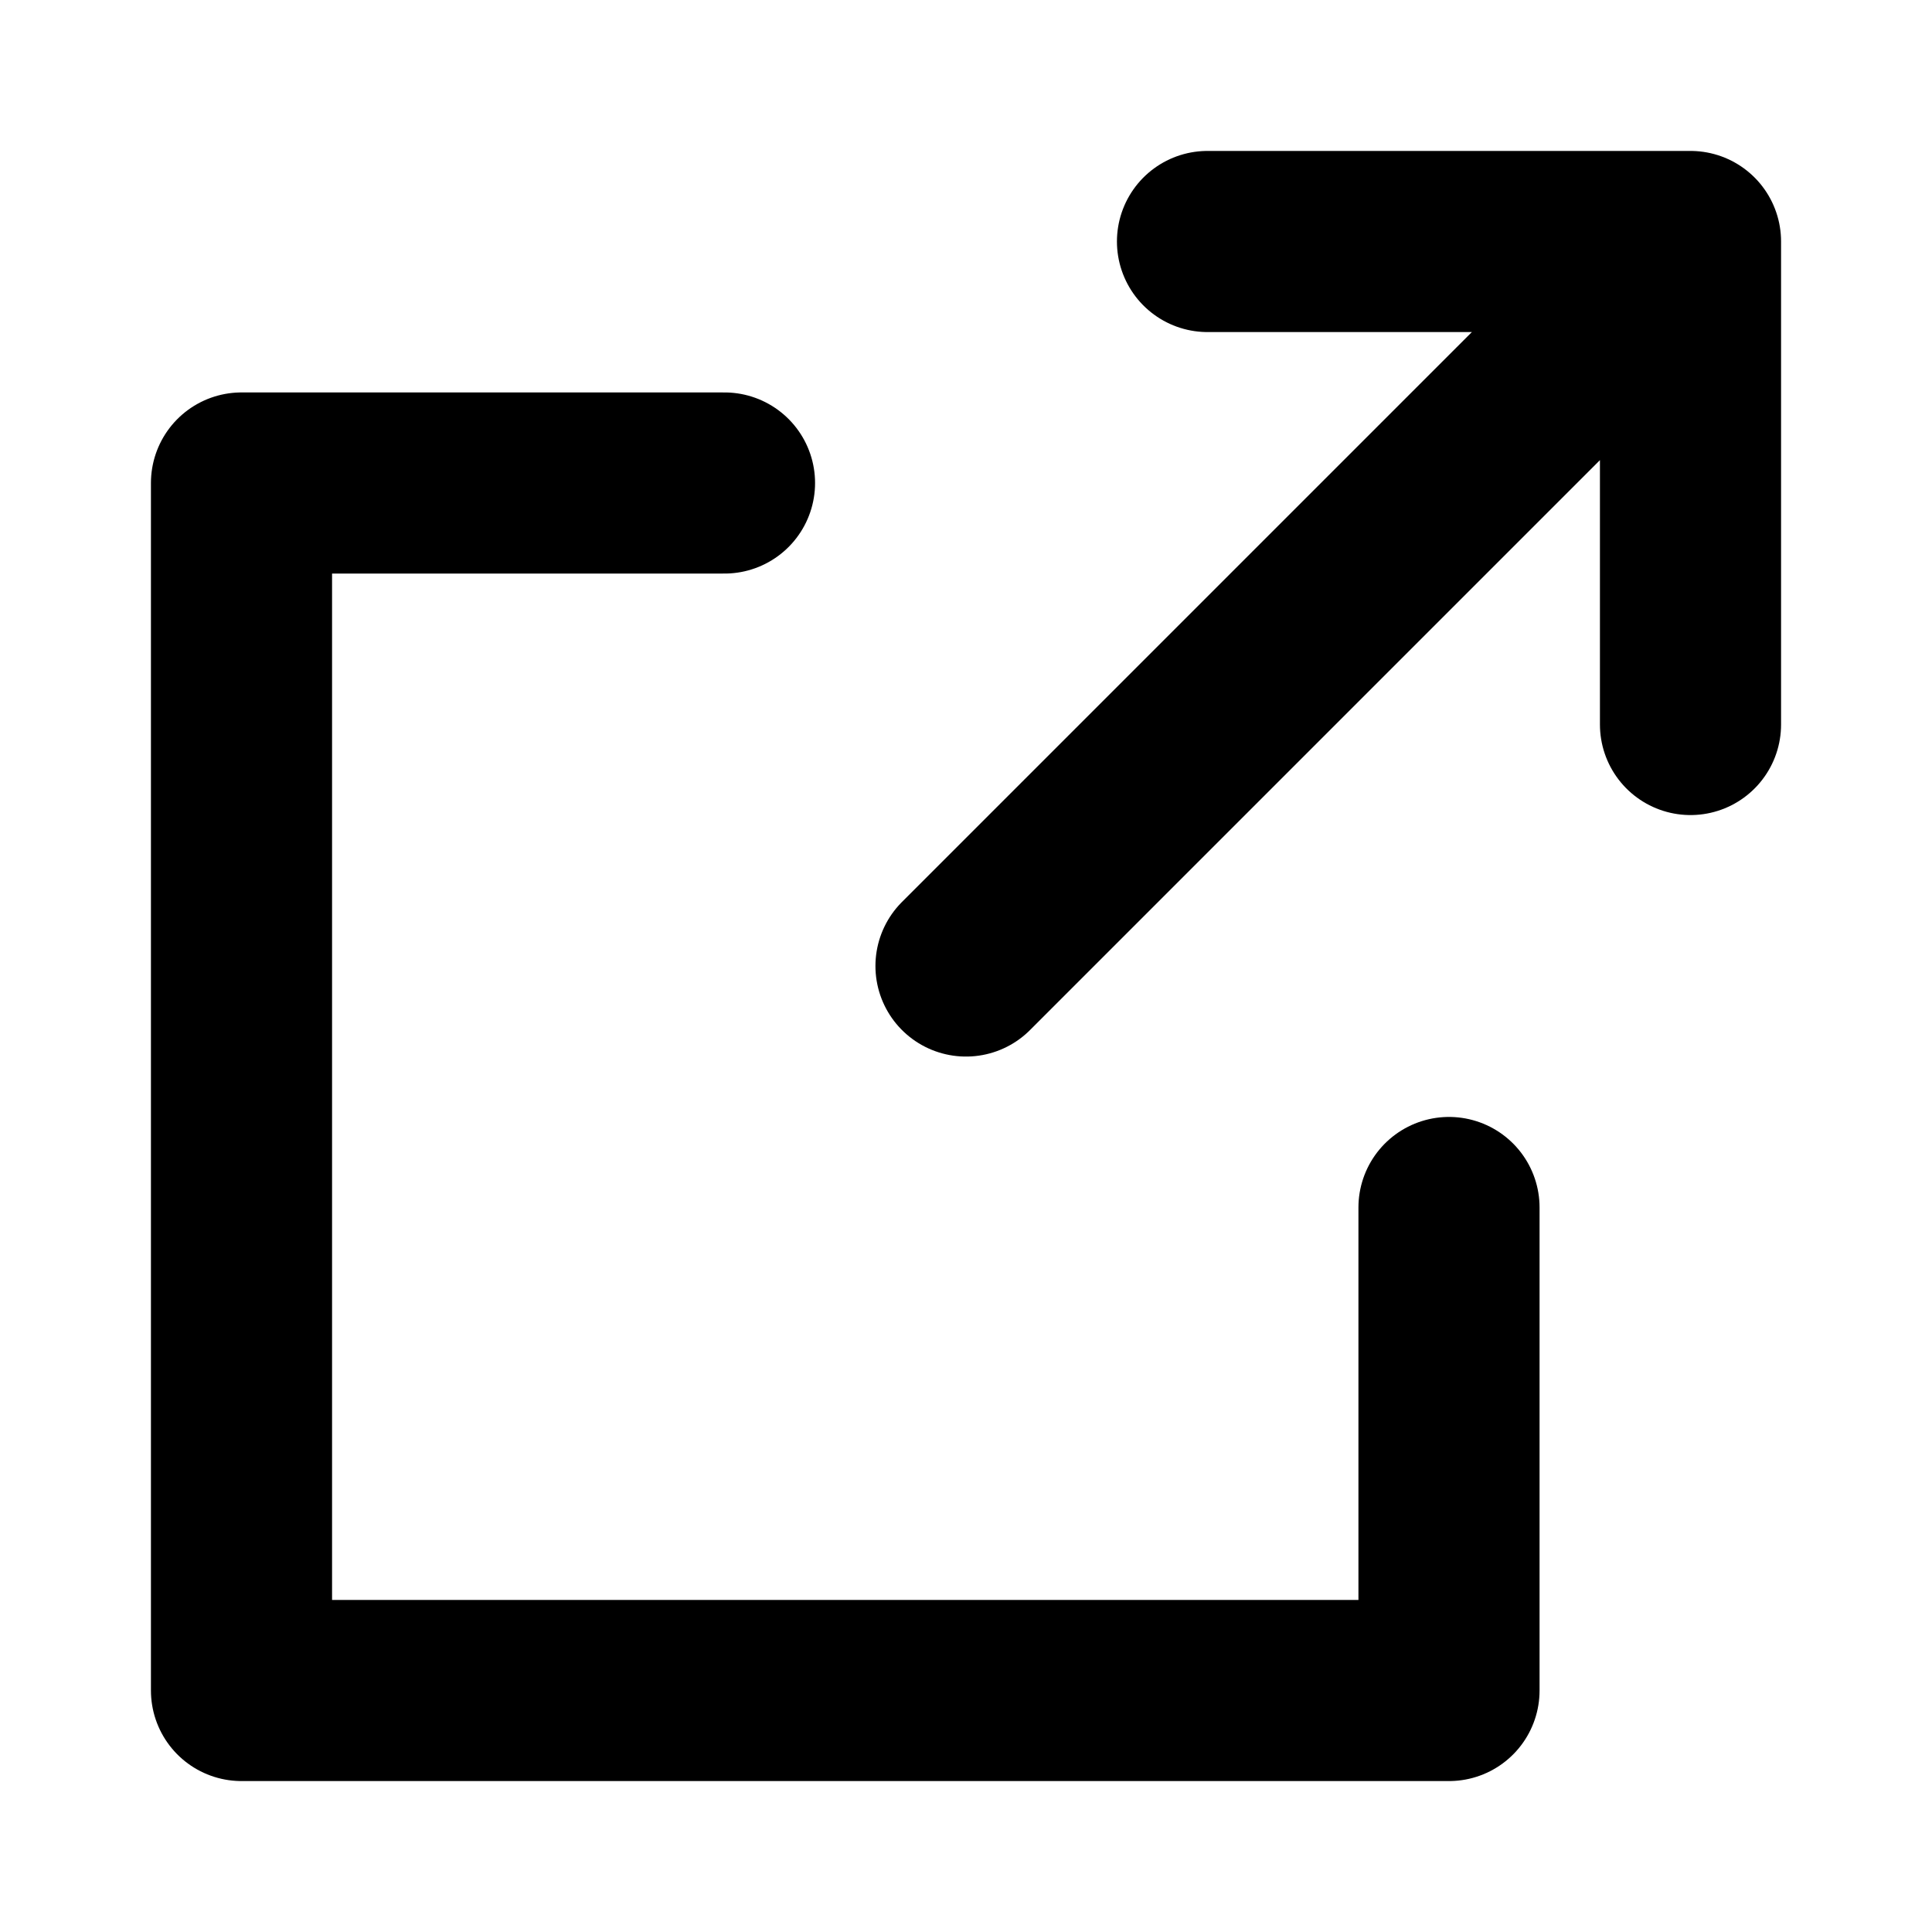
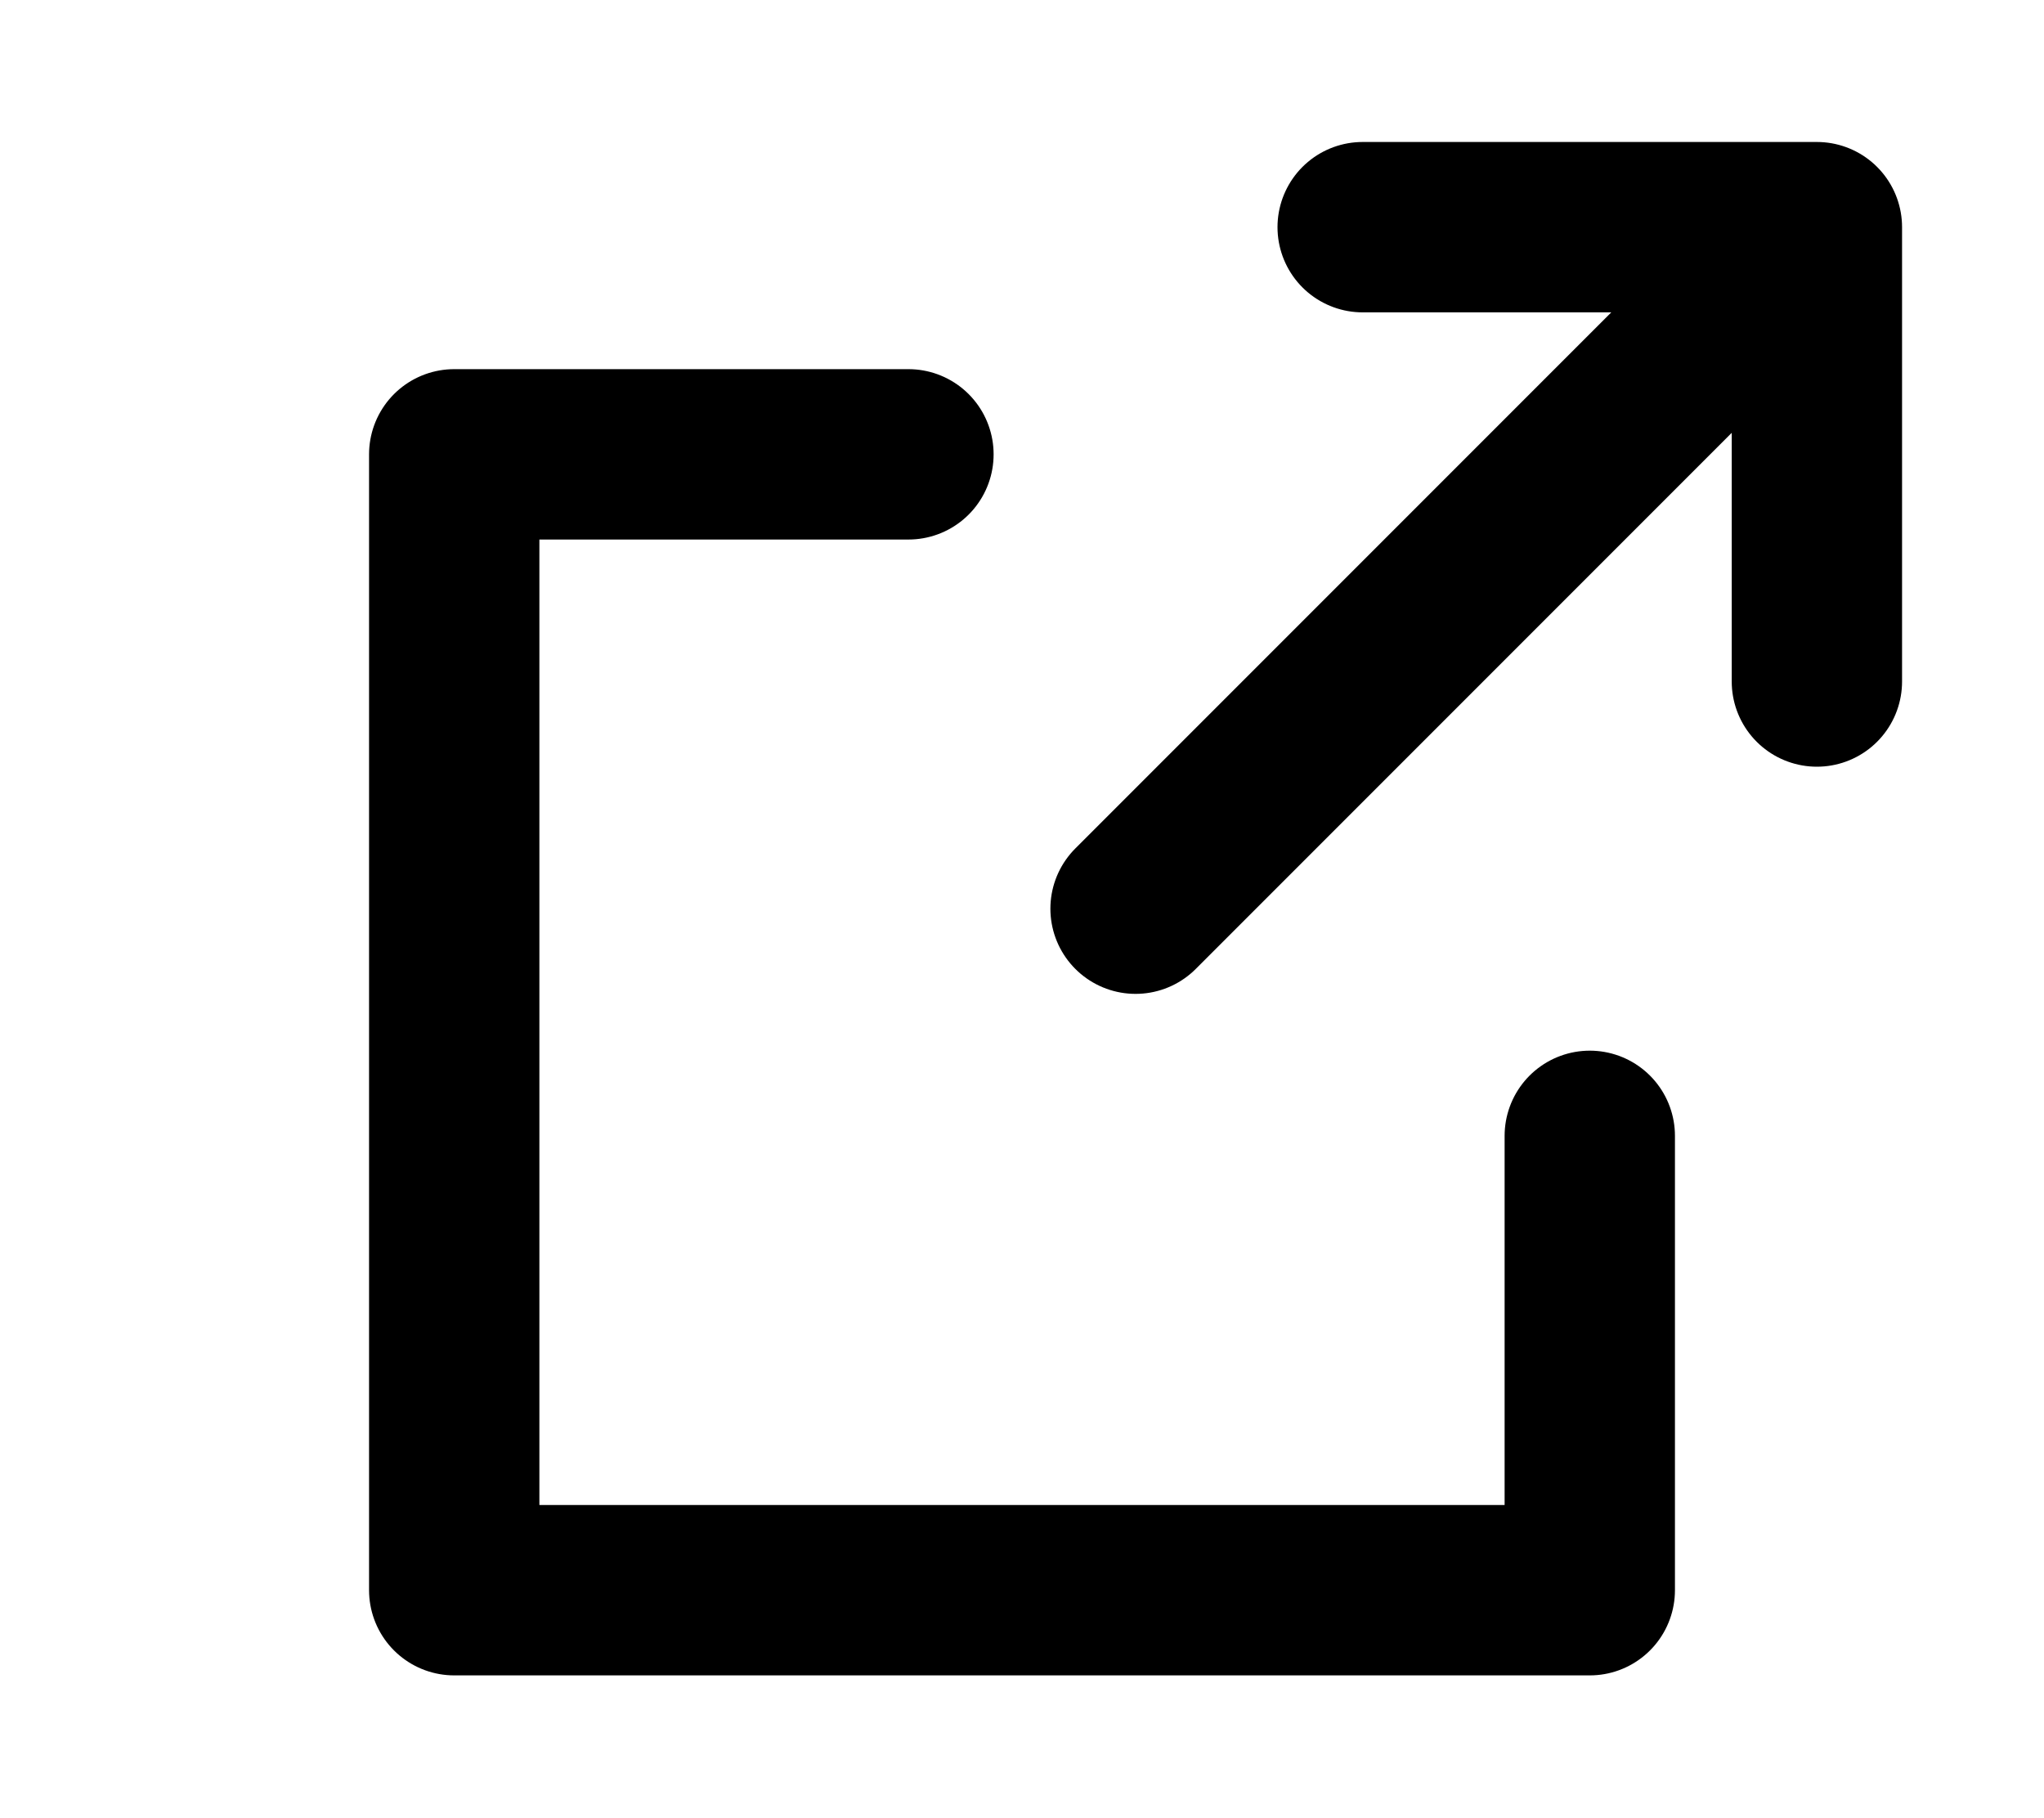
- <svg xmlns="http://www.w3.org/2000/svg" width="16" height="16">
-   <path fill="none" stroke="currentcolor" stroke-width="1.5" stroke-linejoin="round" stroke-linecap="round" d="M 6,4 h -4 v 10 h 10 v -4            M 8,8 t 5,-5            M 10,2 h 4 v 4" />
+ <svg xmlns="http://www.w3.org/2000/svg" width="18" height="16">
+   <path fill="none" stroke="currentcolor" stroke-width="1.5" stroke-linejoin="round" stroke-linecap="round" d="M 8,4 h -4 v 10 h 10 v -4            M 10,8 t 5,-5            M 12,2 h 4 v 4" />
</svg>
